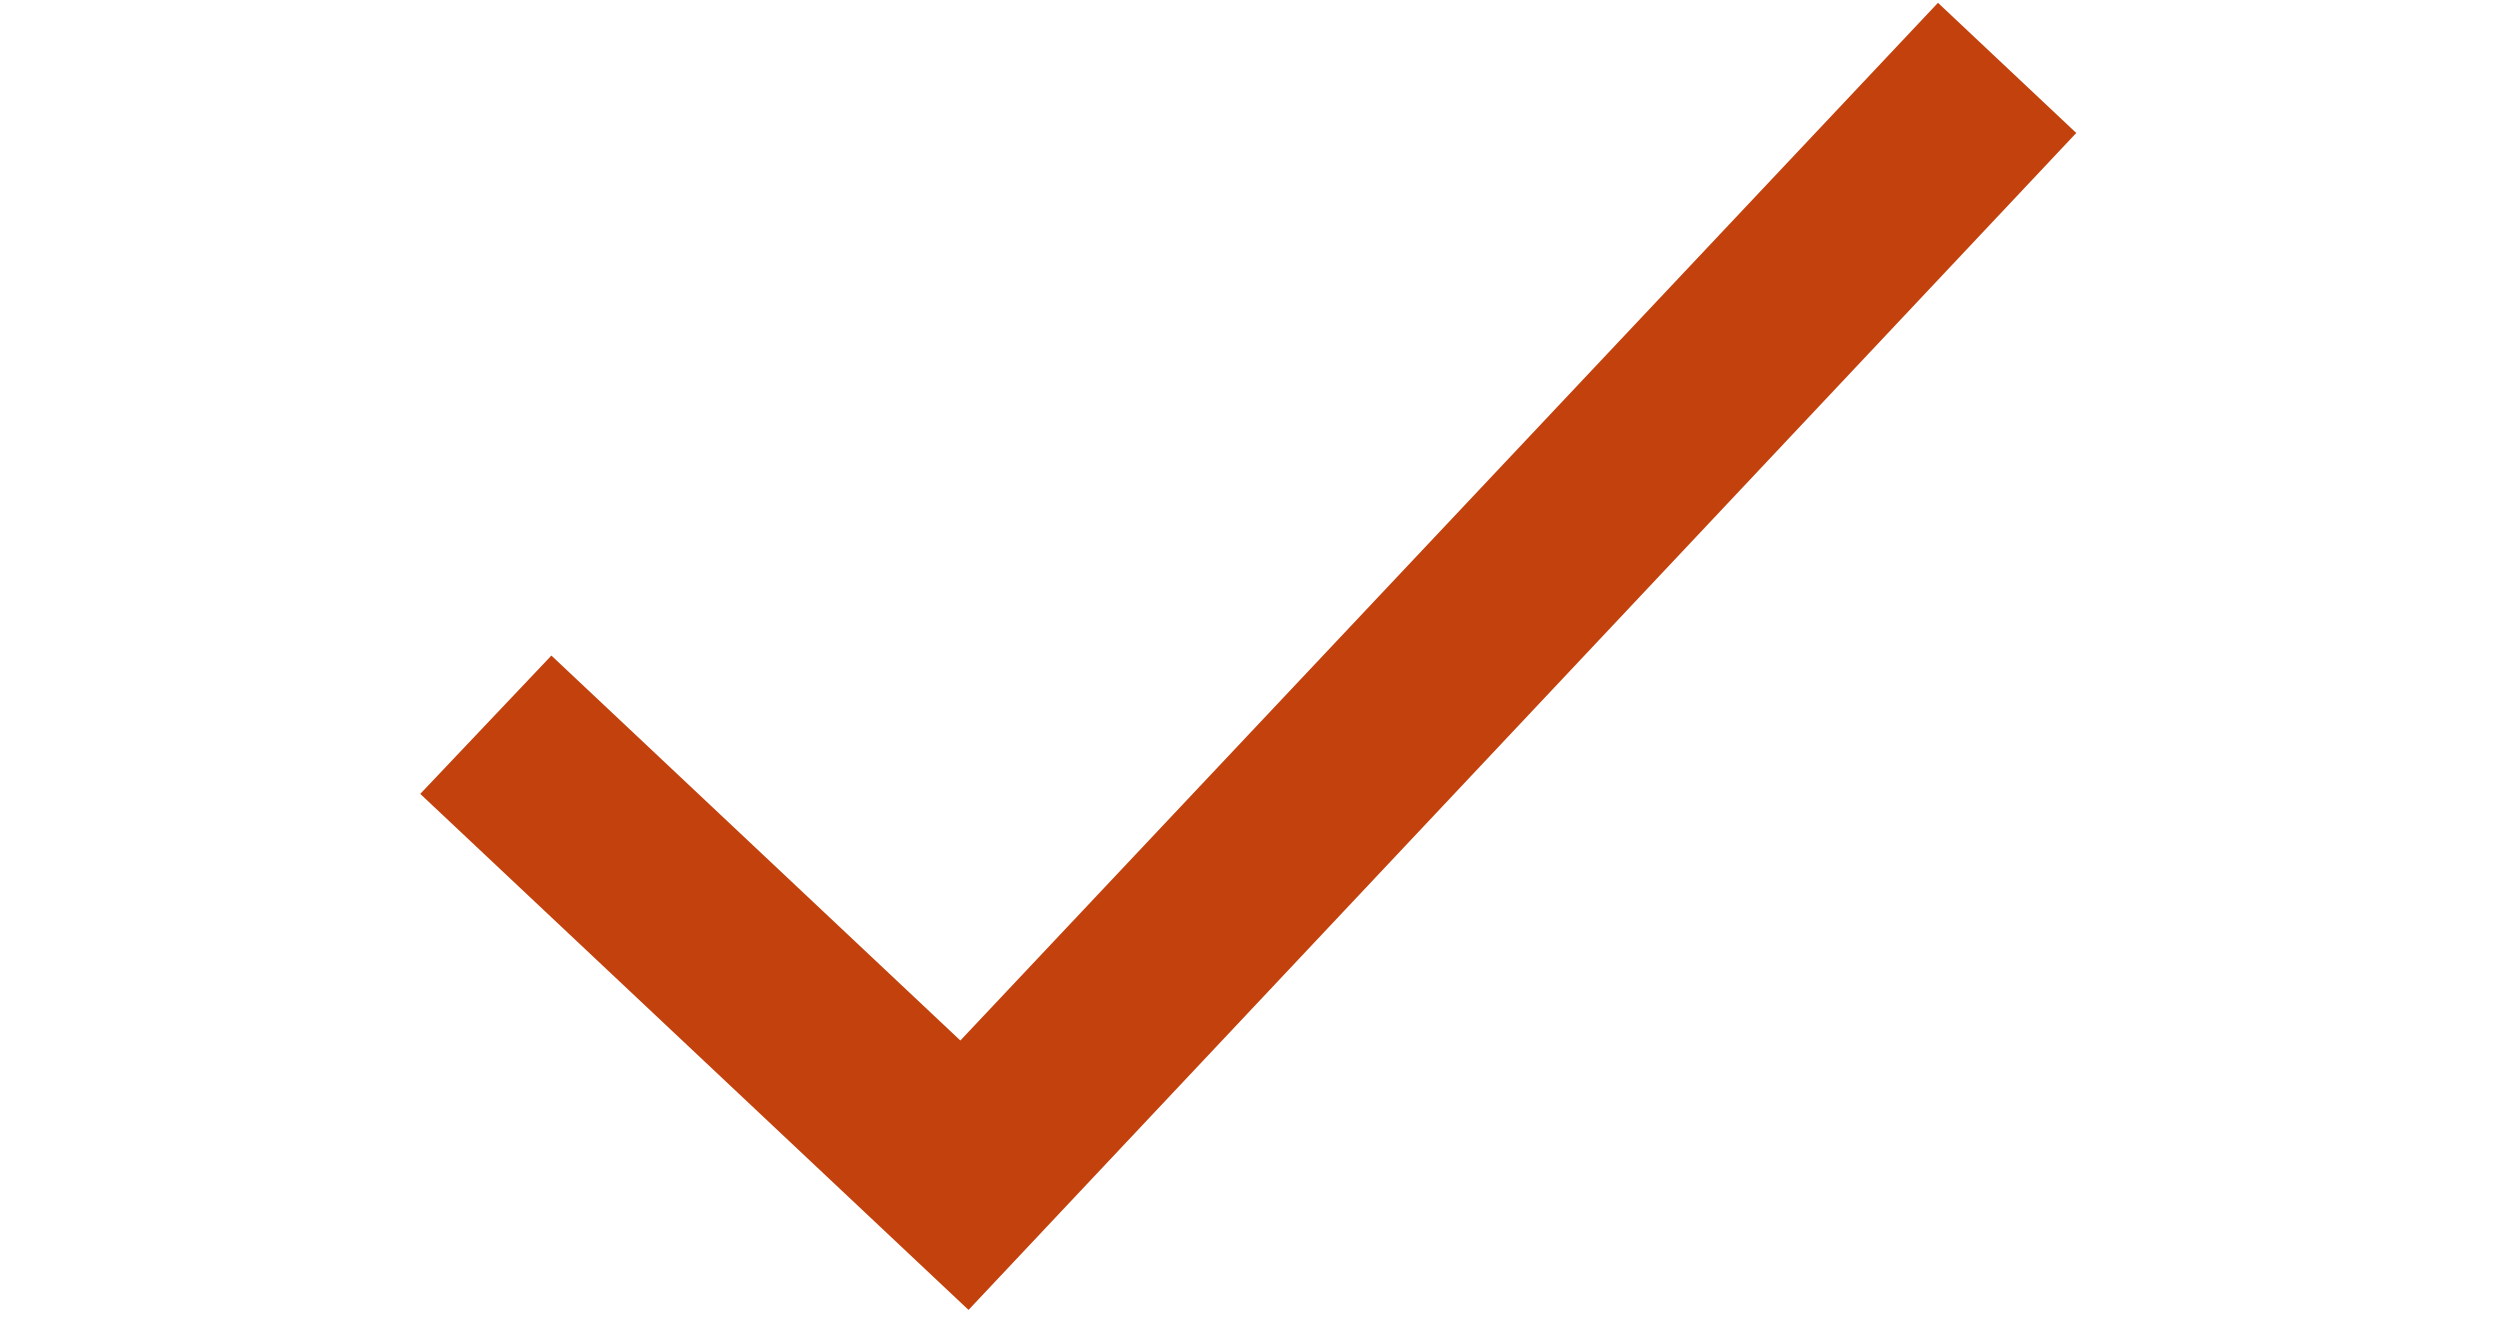
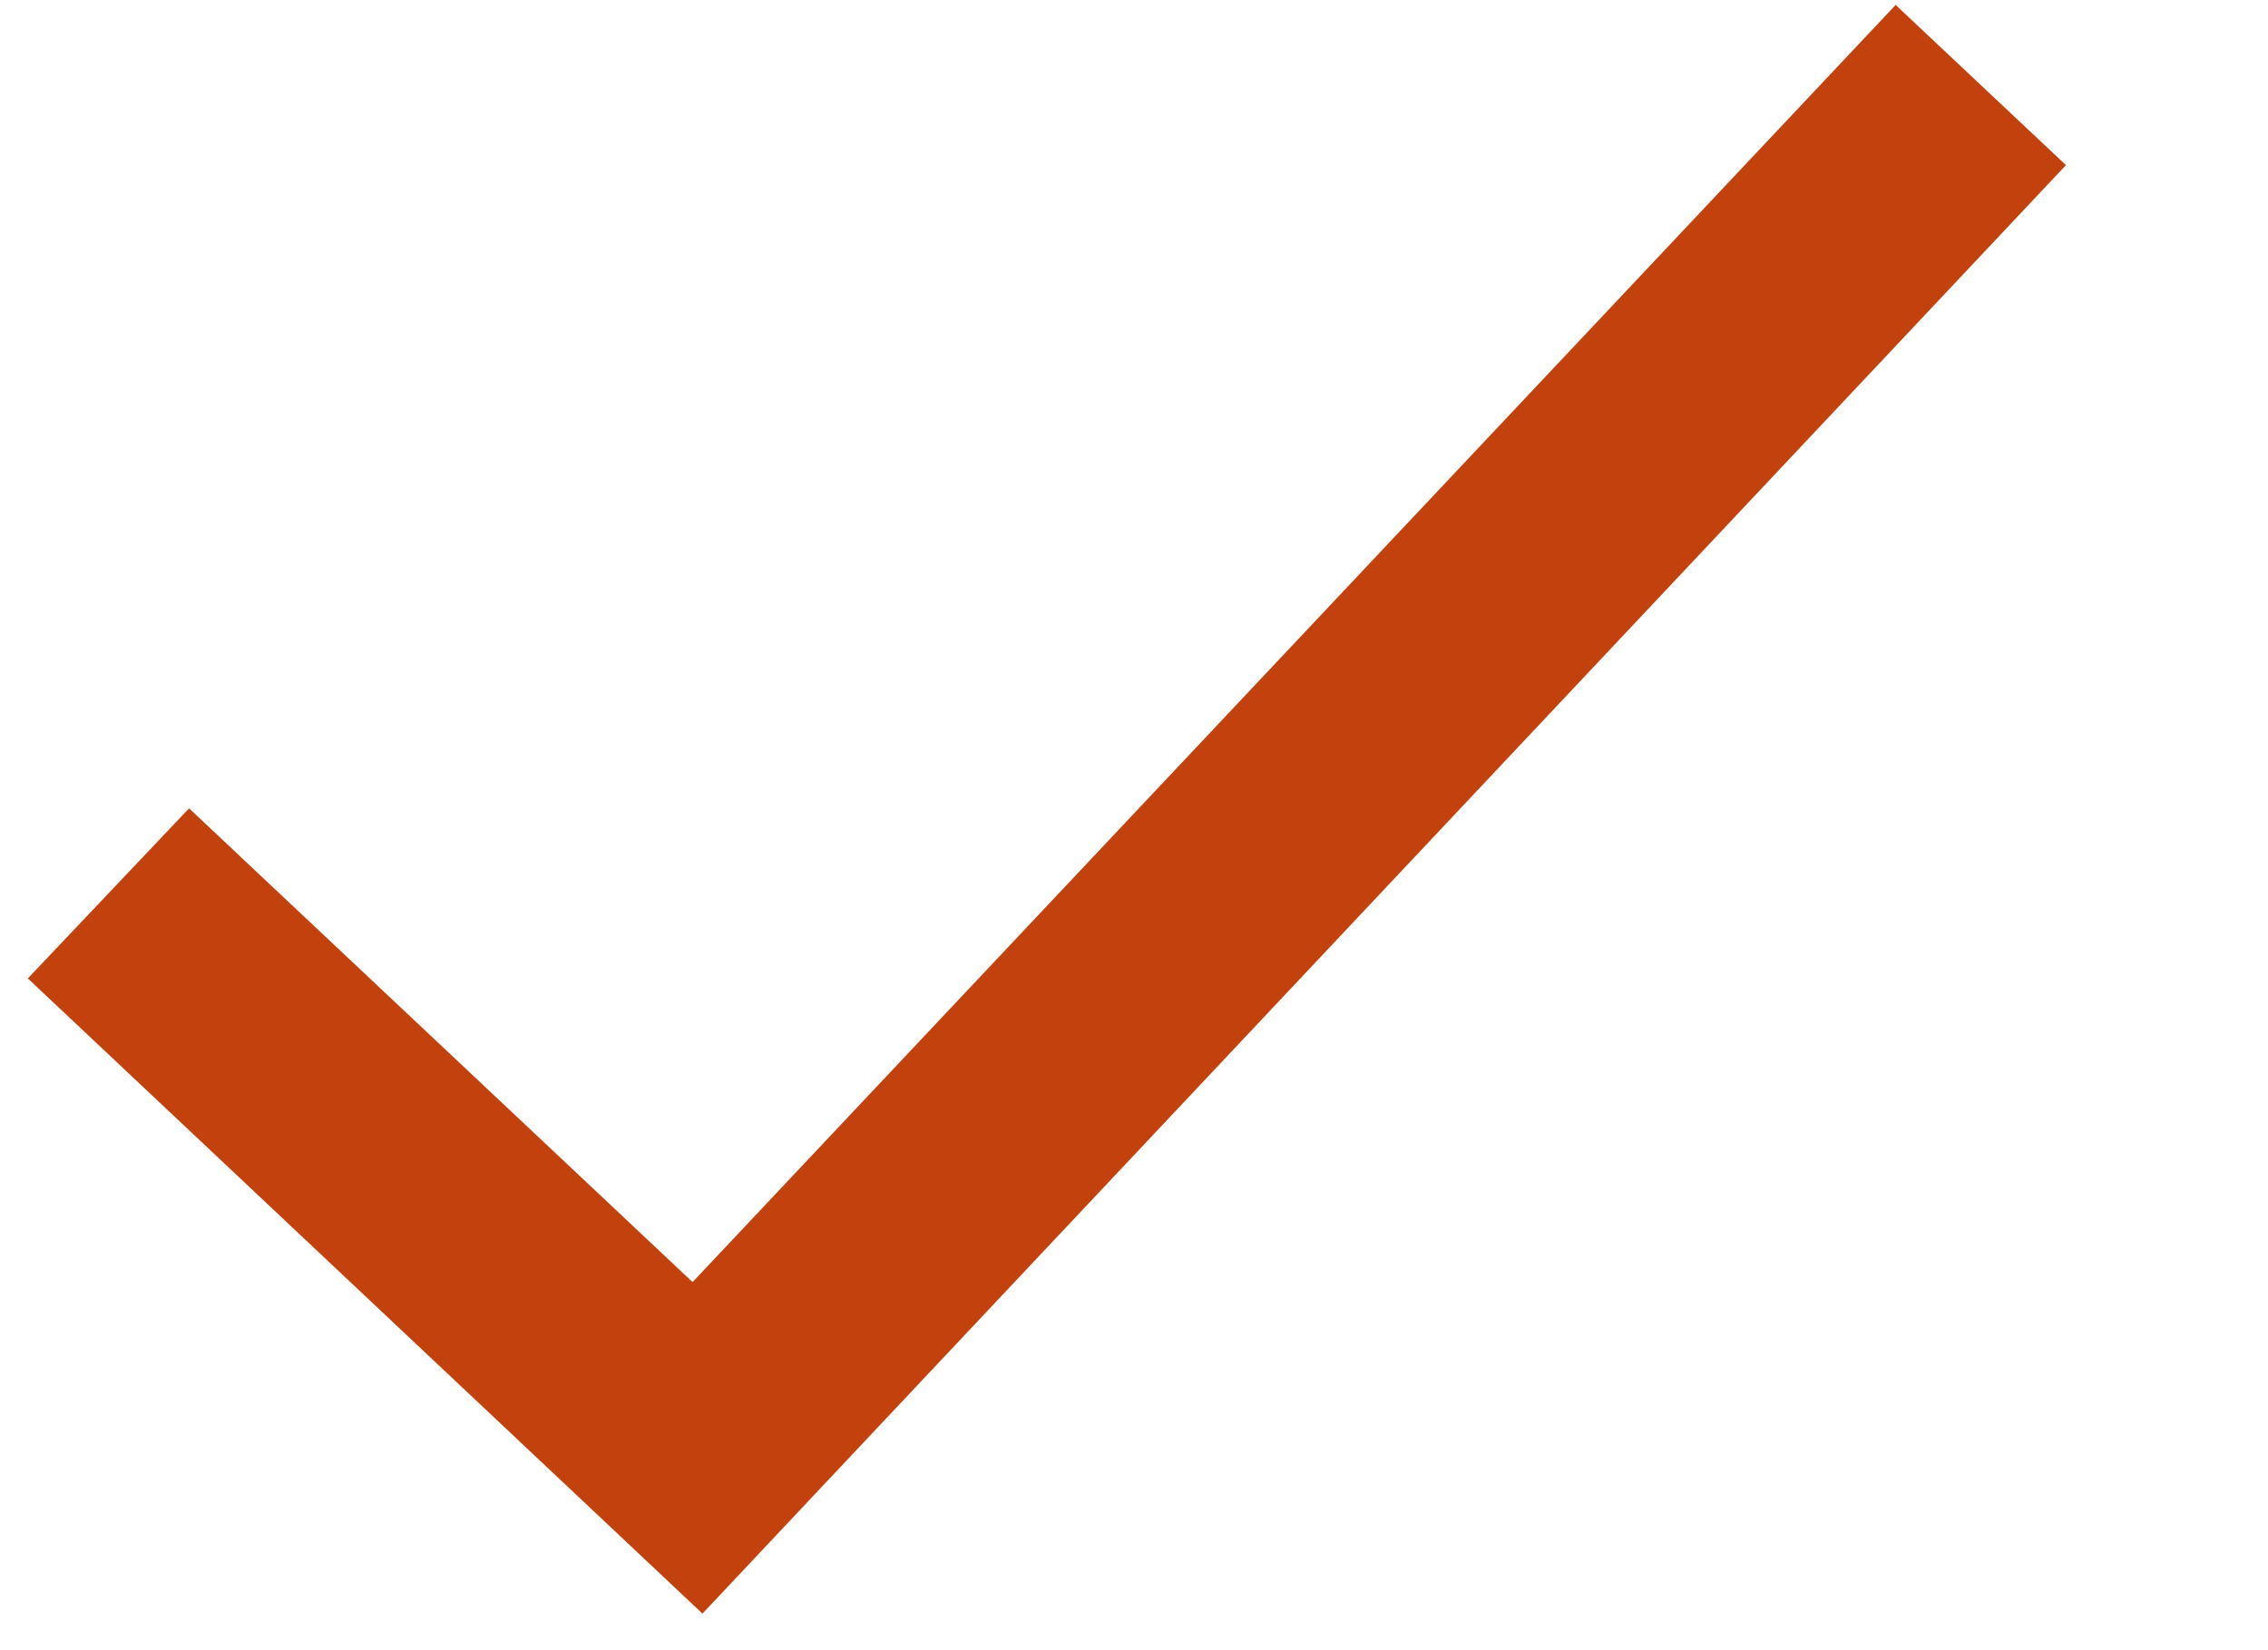
- <svg xmlns="http://www.w3.org/2000/svg" width="30" height="16" viewBox="0 0 70 56" fill="none">
-   <path d="M22.835 43.701L5.658 27.534L0.151 33.343L23.178 55.016L69.703 5.585L63.895 0.118L22.835 43.701Z" fill="#c2410c" />
+ <svg xmlns="http://www.w3.org/2000/svg" width="11" height="8" viewBox="0 0 11 8" fill="none">
+   <path d="M3.359 6.219L0.917 3.921L0.135 4.746L3.407 7.827L10.02 0.801L9.194 0.024L3.359 6.219Z" fill="#C2410C" />
</svg>
